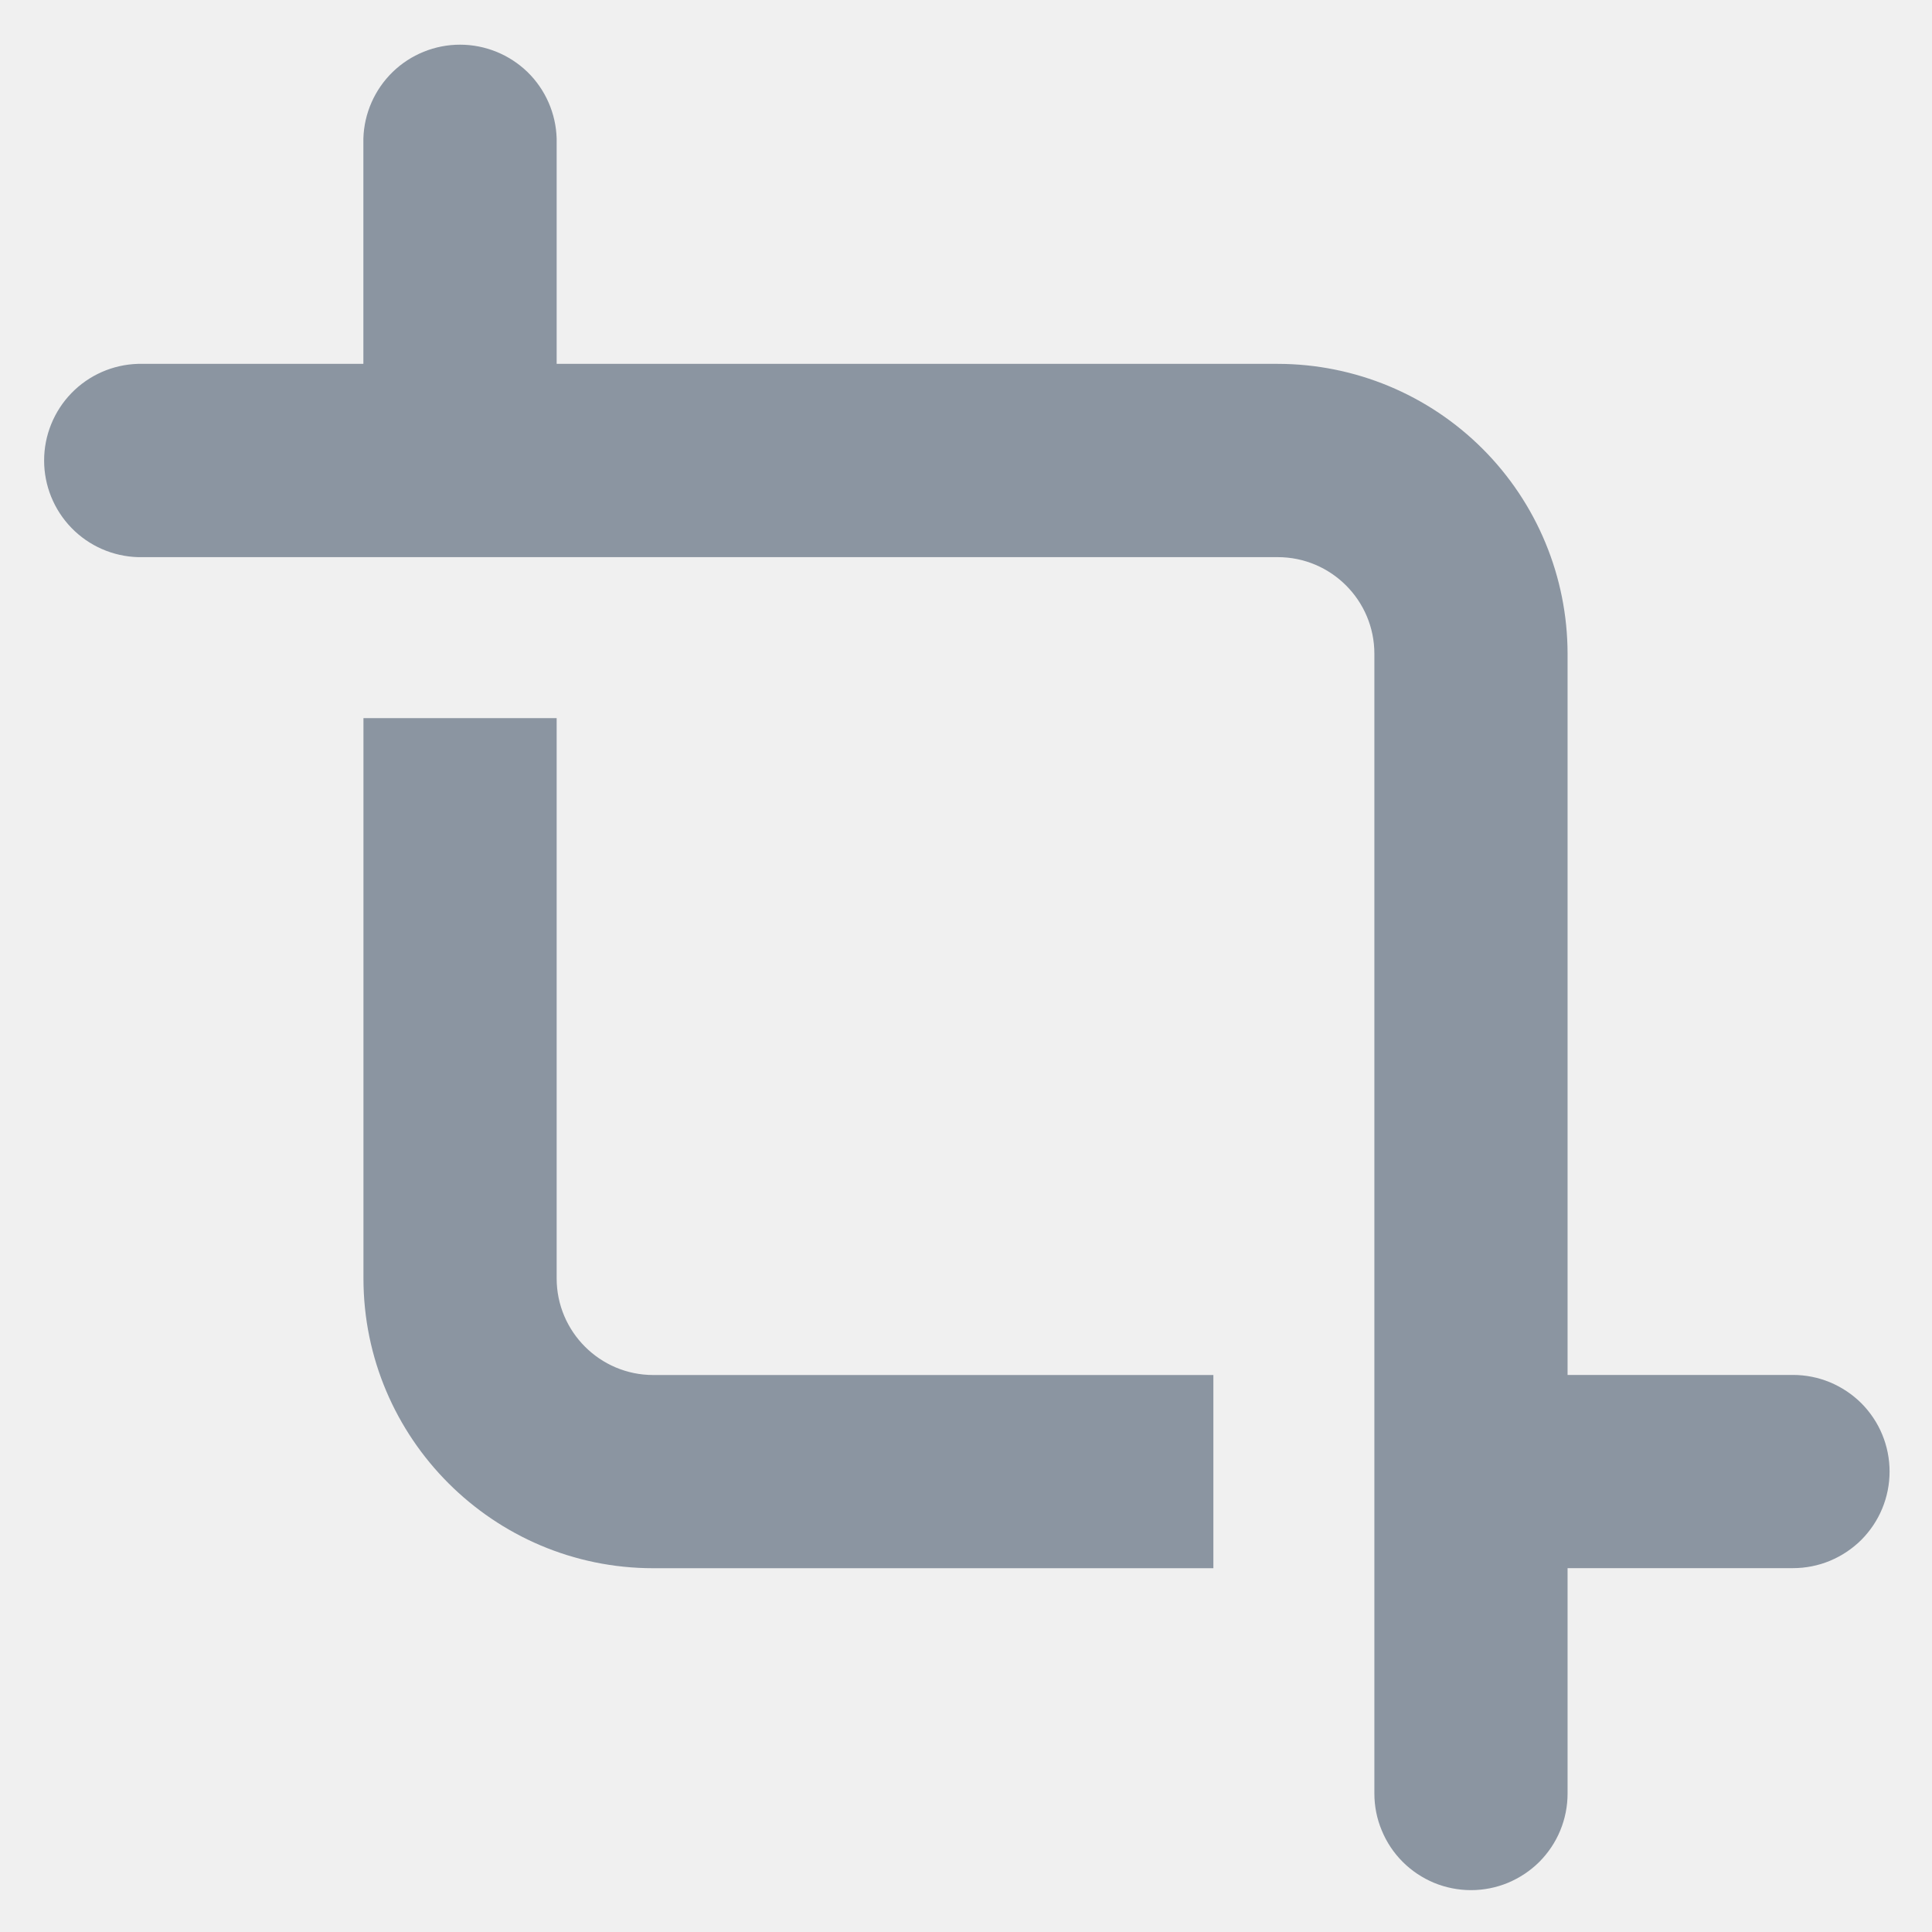
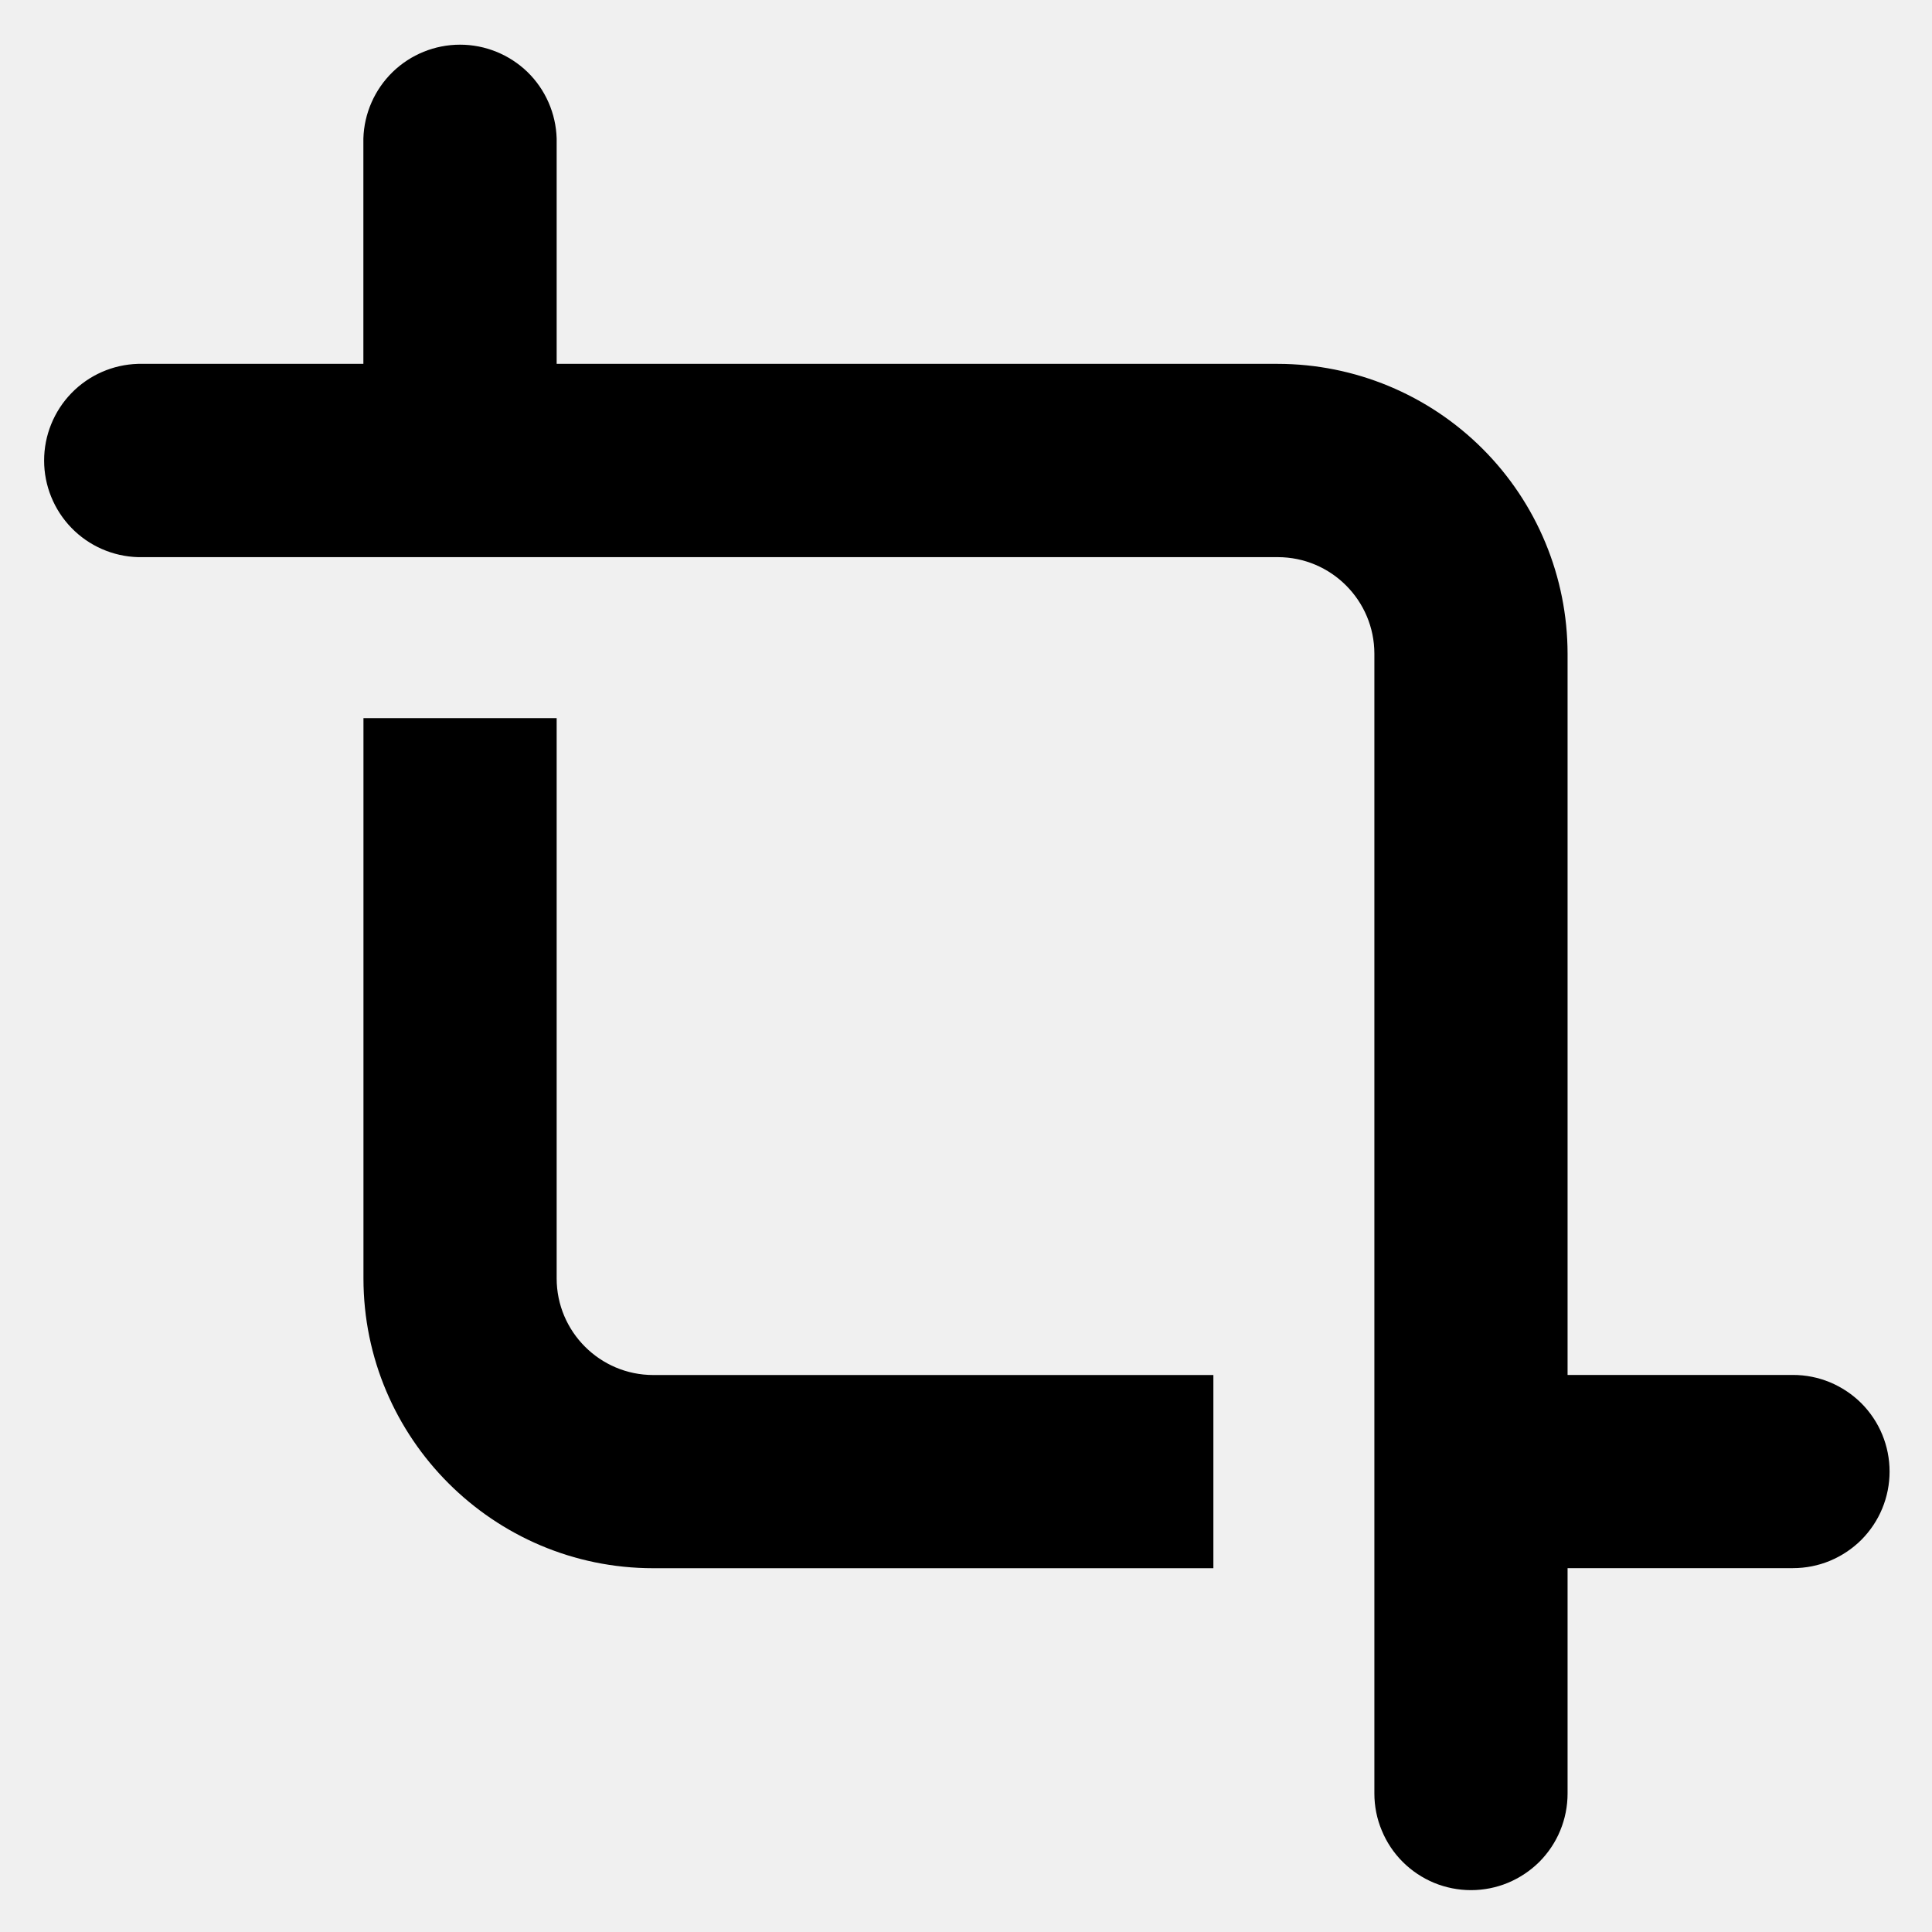
<svg xmlns="http://www.w3.org/2000/svg" width="24" height="24" viewBox="0 0 24 24" fill="none">
  <g id="icon-crop-mono" clip-path="url(#clip0_66_2172)">
    <g id="Group">
-       <path id="Vector" fill-rule="evenodd" clip-rule="evenodd" d="M6.915 15.88V8.921H4.515V15.881C4.515 17.865 6.13 19.481 8.115 19.481H15.073V17.081H8.115C7.453 17.081 6.915 16.542 6.915 15.881" fill="#8B95A1" />
-       <path id="Vector_2" fill-rule="evenodd" clip-rule="evenodd" d="M22.273 17.08H19.473V8.121C19.472 7.166 19.093 6.251 18.418 5.576C17.743 4.901 16.828 4.521 15.873 4.52H6.915V1.721C6.906 1.409 6.776 1.112 6.552 0.894C6.327 0.677 6.027 0.555 5.715 0.555C5.402 0.555 5.102 0.677 4.878 0.894C4.654 1.112 4.523 1.409 4.514 1.721V4.52H1.714C1.402 4.529 1.105 4.659 0.887 4.884C0.67 5.108 0.548 5.408 0.548 5.721C0.548 6.033 0.67 6.333 0.887 6.557C1.105 6.782 1.402 6.912 1.714 6.921H15.873C16.535 6.921 17.073 7.459 17.073 8.121V22.28C17.073 22.438 17.104 22.594 17.165 22.739C17.225 22.885 17.313 23.017 17.425 23.129C17.536 23.24 17.668 23.328 17.814 23.389C17.96 23.449 18.116 23.48 18.273 23.48C18.431 23.48 18.587 23.449 18.732 23.389C18.878 23.328 19.01 23.24 19.122 23.129C19.233 23.017 19.322 22.885 19.382 22.739C19.442 22.594 19.473 22.438 19.473 22.28V19.48H22.273C22.431 19.48 22.587 19.449 22.732 19.389C22.878 19.328 23.01 19.24 23.122 19.129C23.233 19.017 23.322 18.885 23.382 18.739C23.442 18.594 23.473 18.438 23.473 18.28C23.473 18.122 23.442 17.966 23.382 17.821C23.322 17.675 23.233 17.543 23.122 17.431C23.01 17.32 22.878 17.232 22.732 17.171C22.587 17.111 22.431 17.08 22.273 17.08Z" fill="#8B95A1" />
+       <path id="Vector" fill-rule="evenodd" clip-rule="evenodd" d="M6.915 15.88V8.921H4.515V15.881C4.515 17.865 6.13 19.481 8.115 19.481H15.073V17.081H8.115C7.453 17.081 6.915 16.542 6.915 15.881" fill="currentColor" />
+       <path id="Vector_2" fill-rule="evenodd" clip-rule="evenodd" d="M22.273 17.08H19.473V8.121C19.472 7.166 19.093 6.251 18.418 5.576C17.743 4.901 16.828 4.521 15.873 4.52H6.915V1.721C6.906 1.409 6.776 1.112 6.552 0.894C6.327 0.677 6.027 0.555 5.715 0.555C5.402 0.555 5.102 0.677 4.878 0.894C4.654 1.112 4.523 1.409 4.514 1.721V4.52H1.714C1.402 4.529 1.105 4.659 0.887 4.884C0.67 5.108 0.548 5.408 0.548 5.721C0.548 6.033 0.67 6.333 0.887 6.557C1.105 6.782 1.402 6.912 1.714 6.921H15.873C16.535 6.921 17.073 7.459 17.073 8.121V22.28C17.073 22.438 17.104 22.594 17.165 22.739C17.225 22.885 17.313 23.017 17.425 23.129C17.536 23.24 17.668 23.328 17.814 23.389C17.96 23.449 18.116 23.48 18.273 23.48C18.431 23.48 18.587 23.449 18.732 23.389C18.878 23.328 19.01 23.24 19.122 23.129C19.233 23.017 19.322 22.885 19.382 22.739C19.442 22.594 19.473 22.438 19.473 22.28V19.48H22.273C22.431 19.48 22.587 19.449 22.732 19.389C22.878 19.328 23.01 19.24 23.122 19.129C23.233 19.017 23.322 18.885 23.382 18.739C23.442 18.594 23.473 18.438 23.473 18.28C23.473 18.122 23.442 17.966 23.382 17.821C23.322 17.675 23.233 17.543 23.122 17.431C23.01 17.32 22.878 17.232 22.732 17.171C22.587 17.111 22.431 17.08 22.273 17.08Z" fill="currentColor" />
    </g>
  </g>
  <defs>
    <clipPath id="clip0_66_2172">
      <rect width="24" height="24" fill="white" />
    </clipPath>
  </defs>
</svg>
